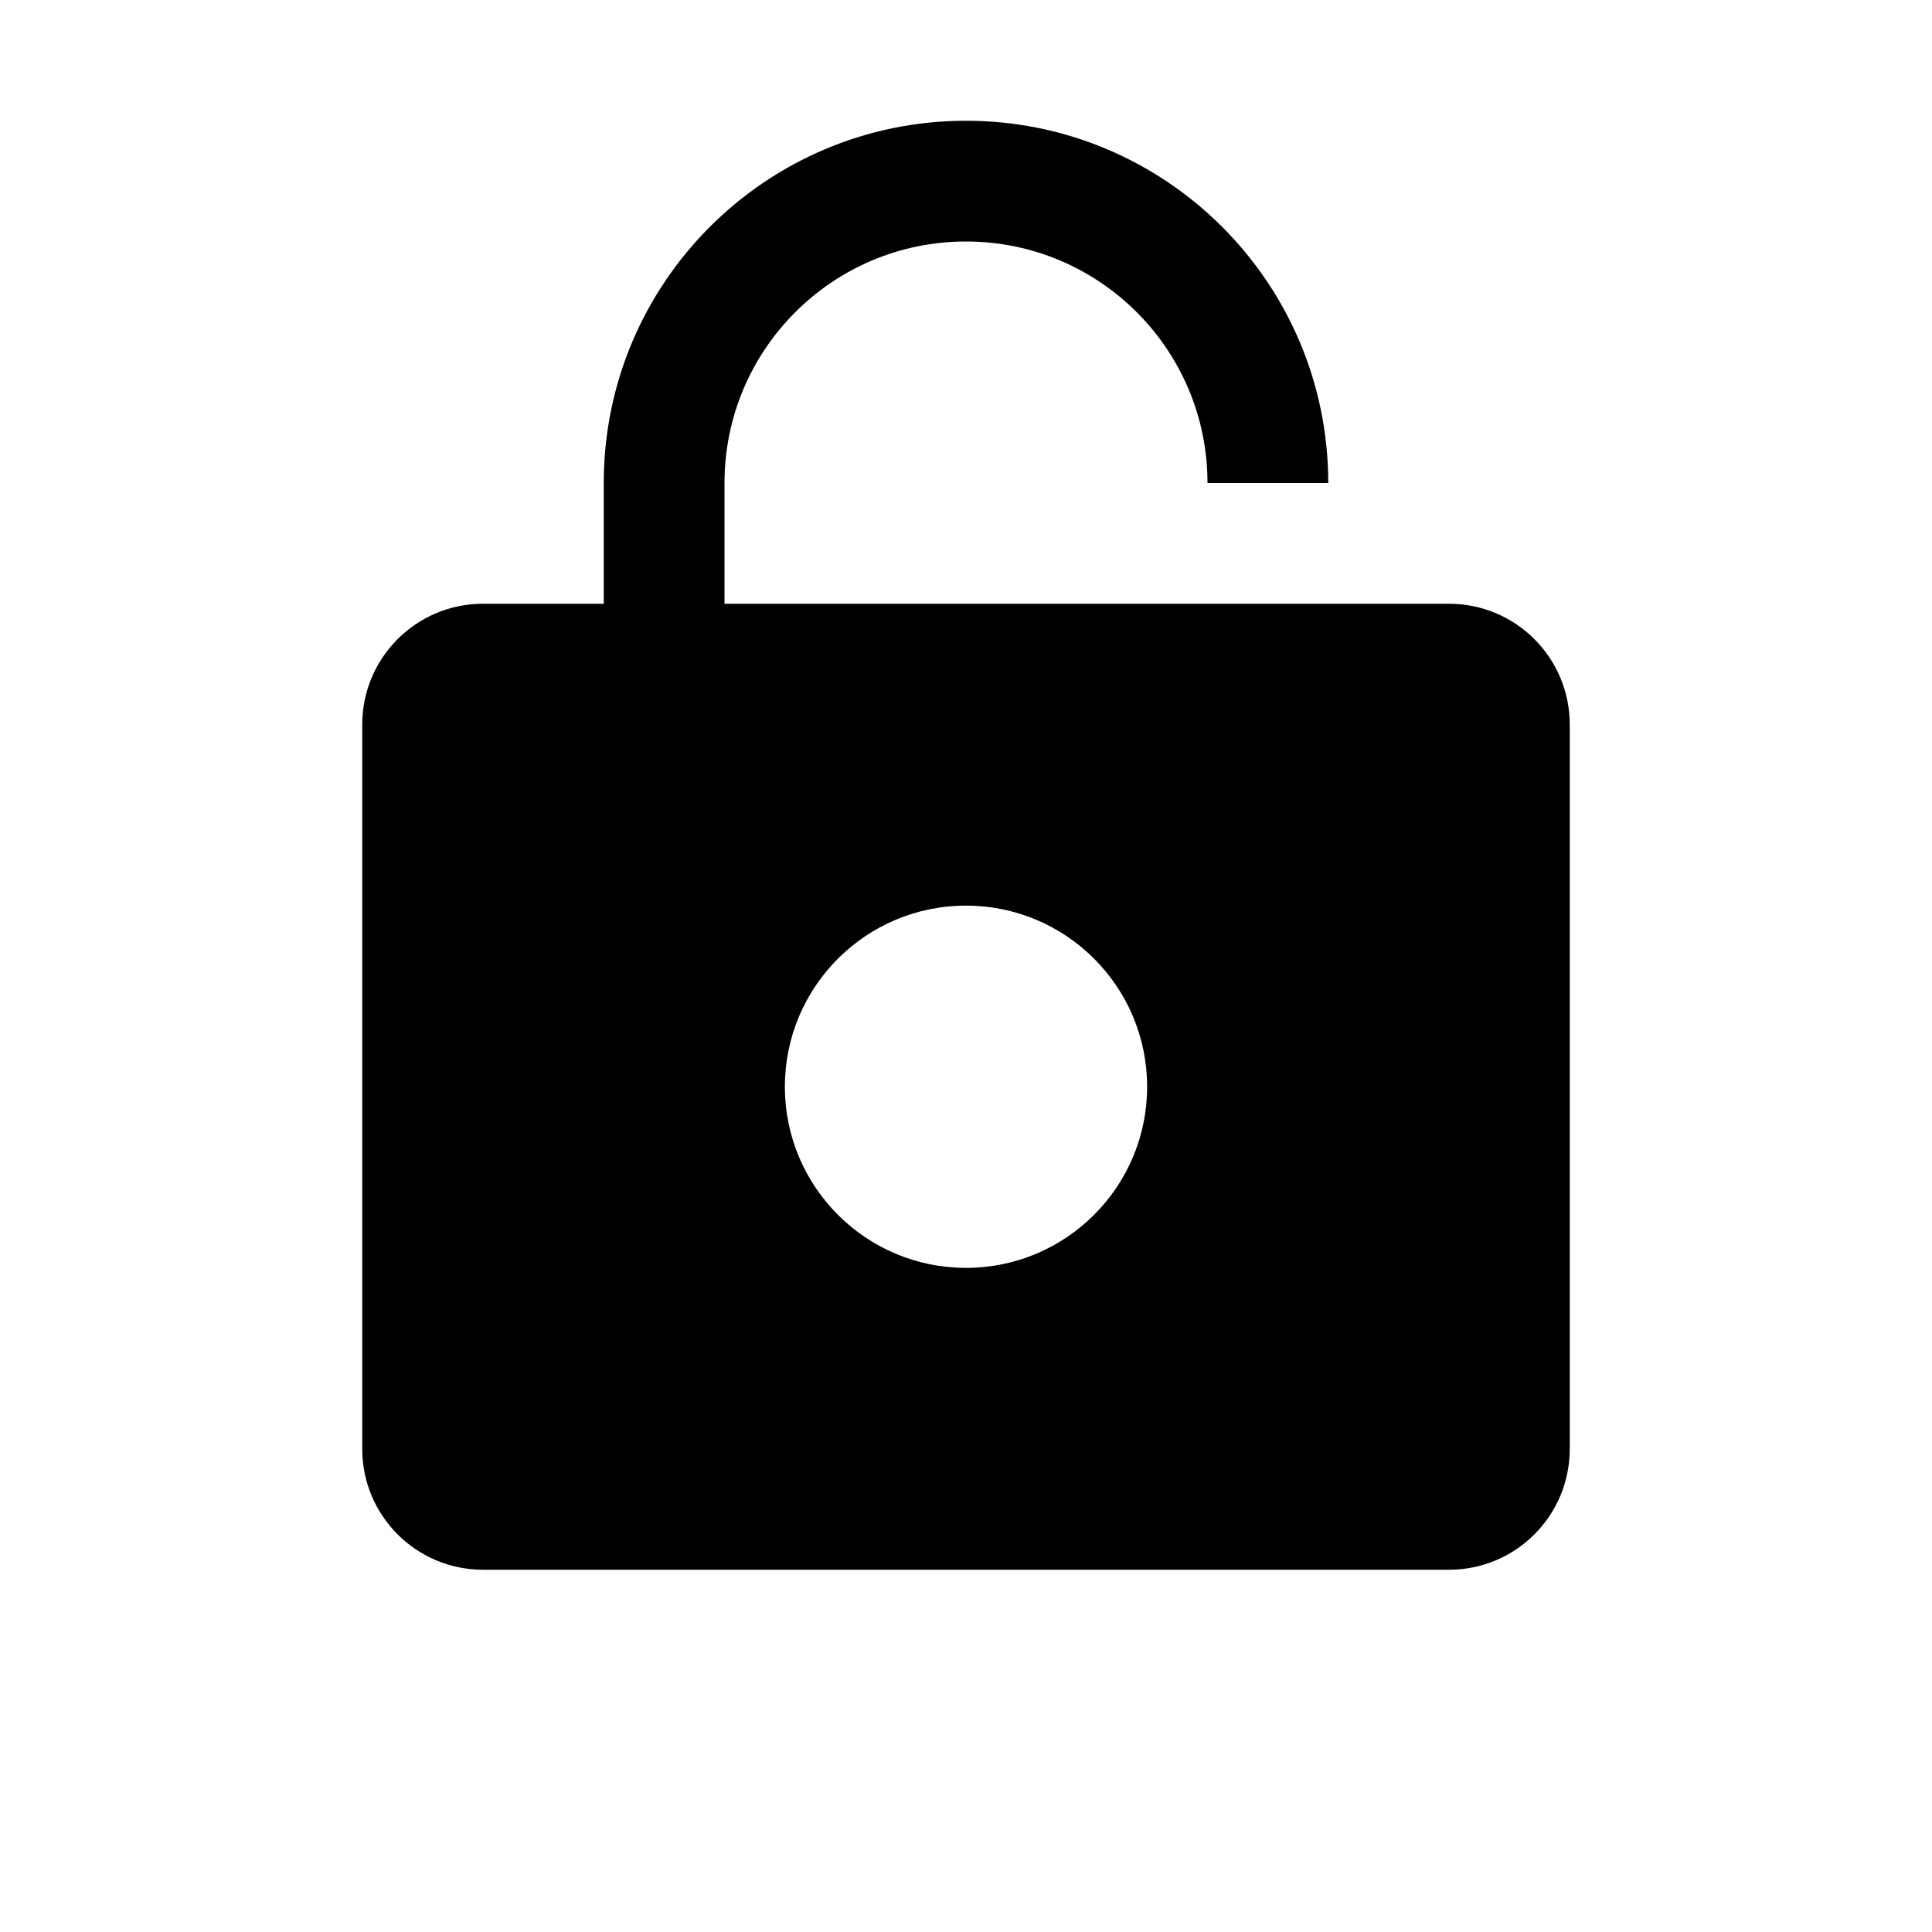
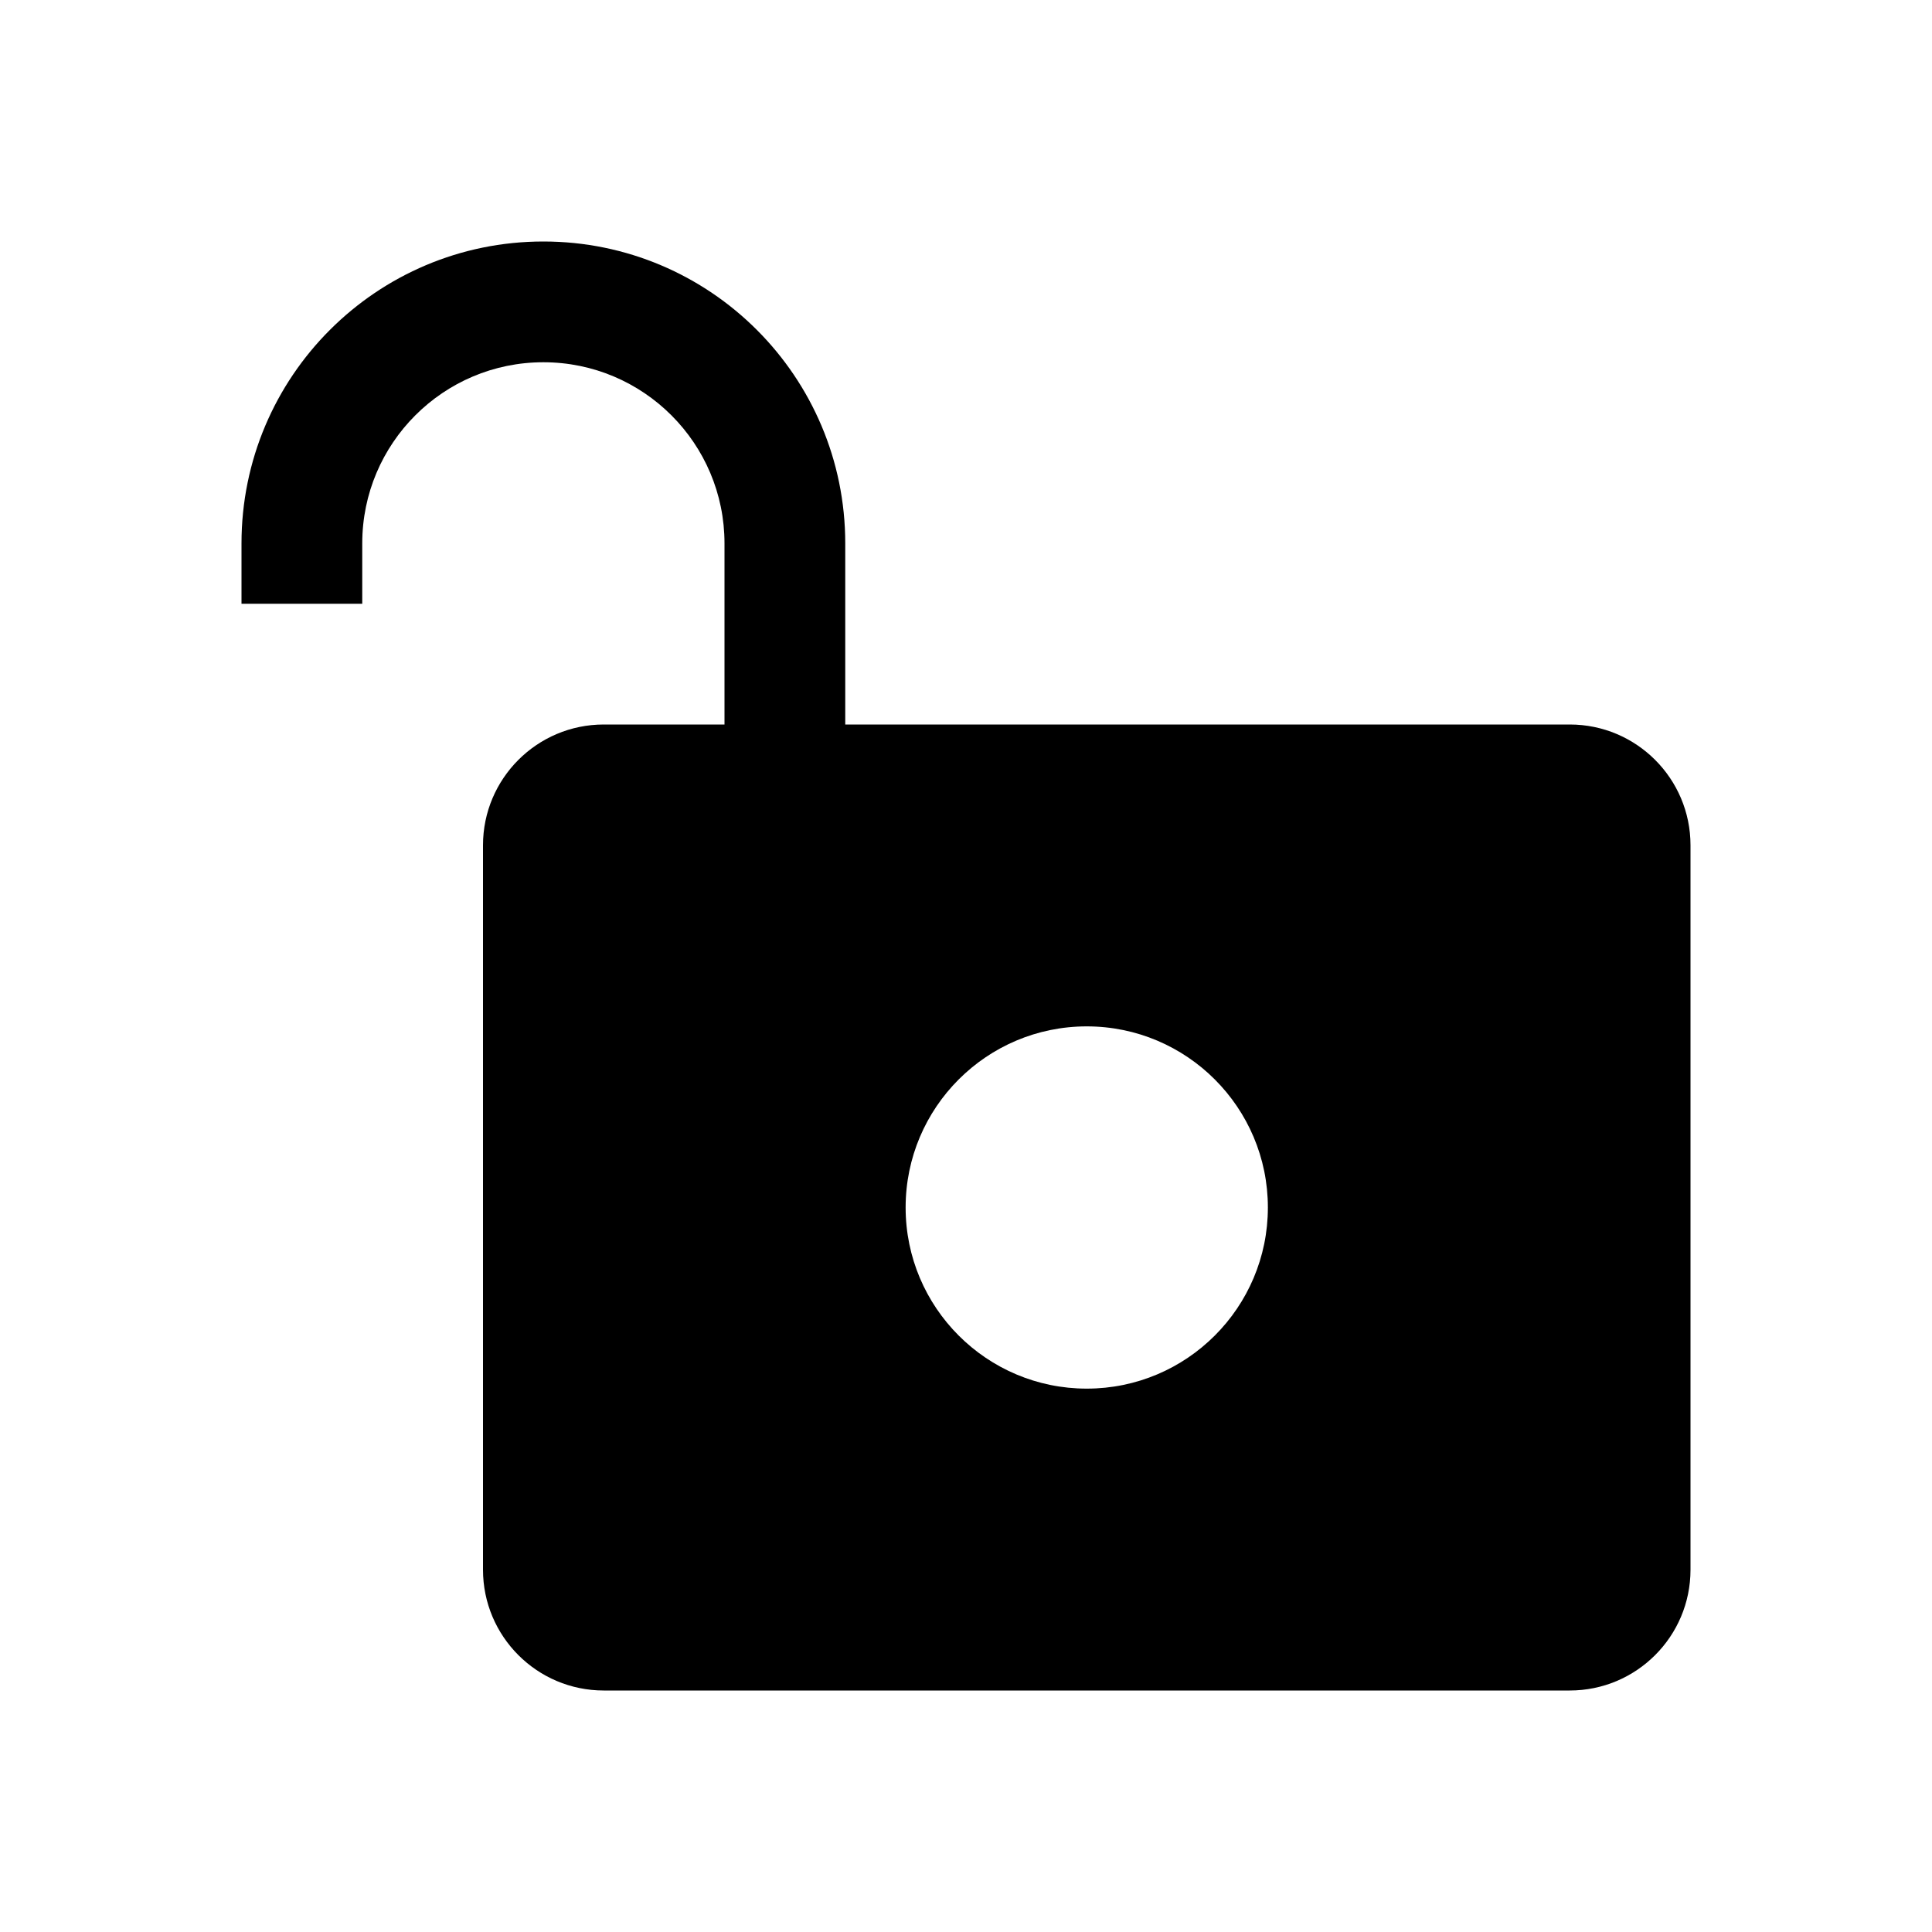
<svg xmlns="http://www.w3.org/2000/svg" viewBox="0 0 16 16">
-   <path fill-rule="evenodd" clip-rule="evenodd" d="M5 5H4a1 1 0 00-1 1v6a1 1 0 001 1h8a1 1 0 001-1V6a1 1 0 00-1-1h-2V4h1a3 3 0 00-6 0v1zm1 0h4V4a2 2 0 10-4 0v1zm.5 4a1.5 1.5 0 113 0 1.5 1.5 0 01-3 0z" />
+   <path fill-rule="evenodd" clip-rule="evenodd" d="M3 4.5C3 3.672 3.672 3 4.5 3C5.328 3 6 3.672 6 4.5V6H5C4.448 6 4 6.448 4 7V13C4 13.552 4.448 14 5 14H13C13.552 14 14 13.552 14 13V7C14 6.448 13.552 6 13 6H7V4.5C7 3.119 5.881 2 4.5 2C3.119 2 2 3.119 2 4.5V5H3V4.5ZM10.5 10C10.5 10.828 9.828 11.5 9 11.5C8.172 11.5 7.5 10.828 7.5 10C7.5 9.172 8.172 8.5 9 8.5C9.828 8.5 10.5 9.172 10.5 10Z" />
</svg>
